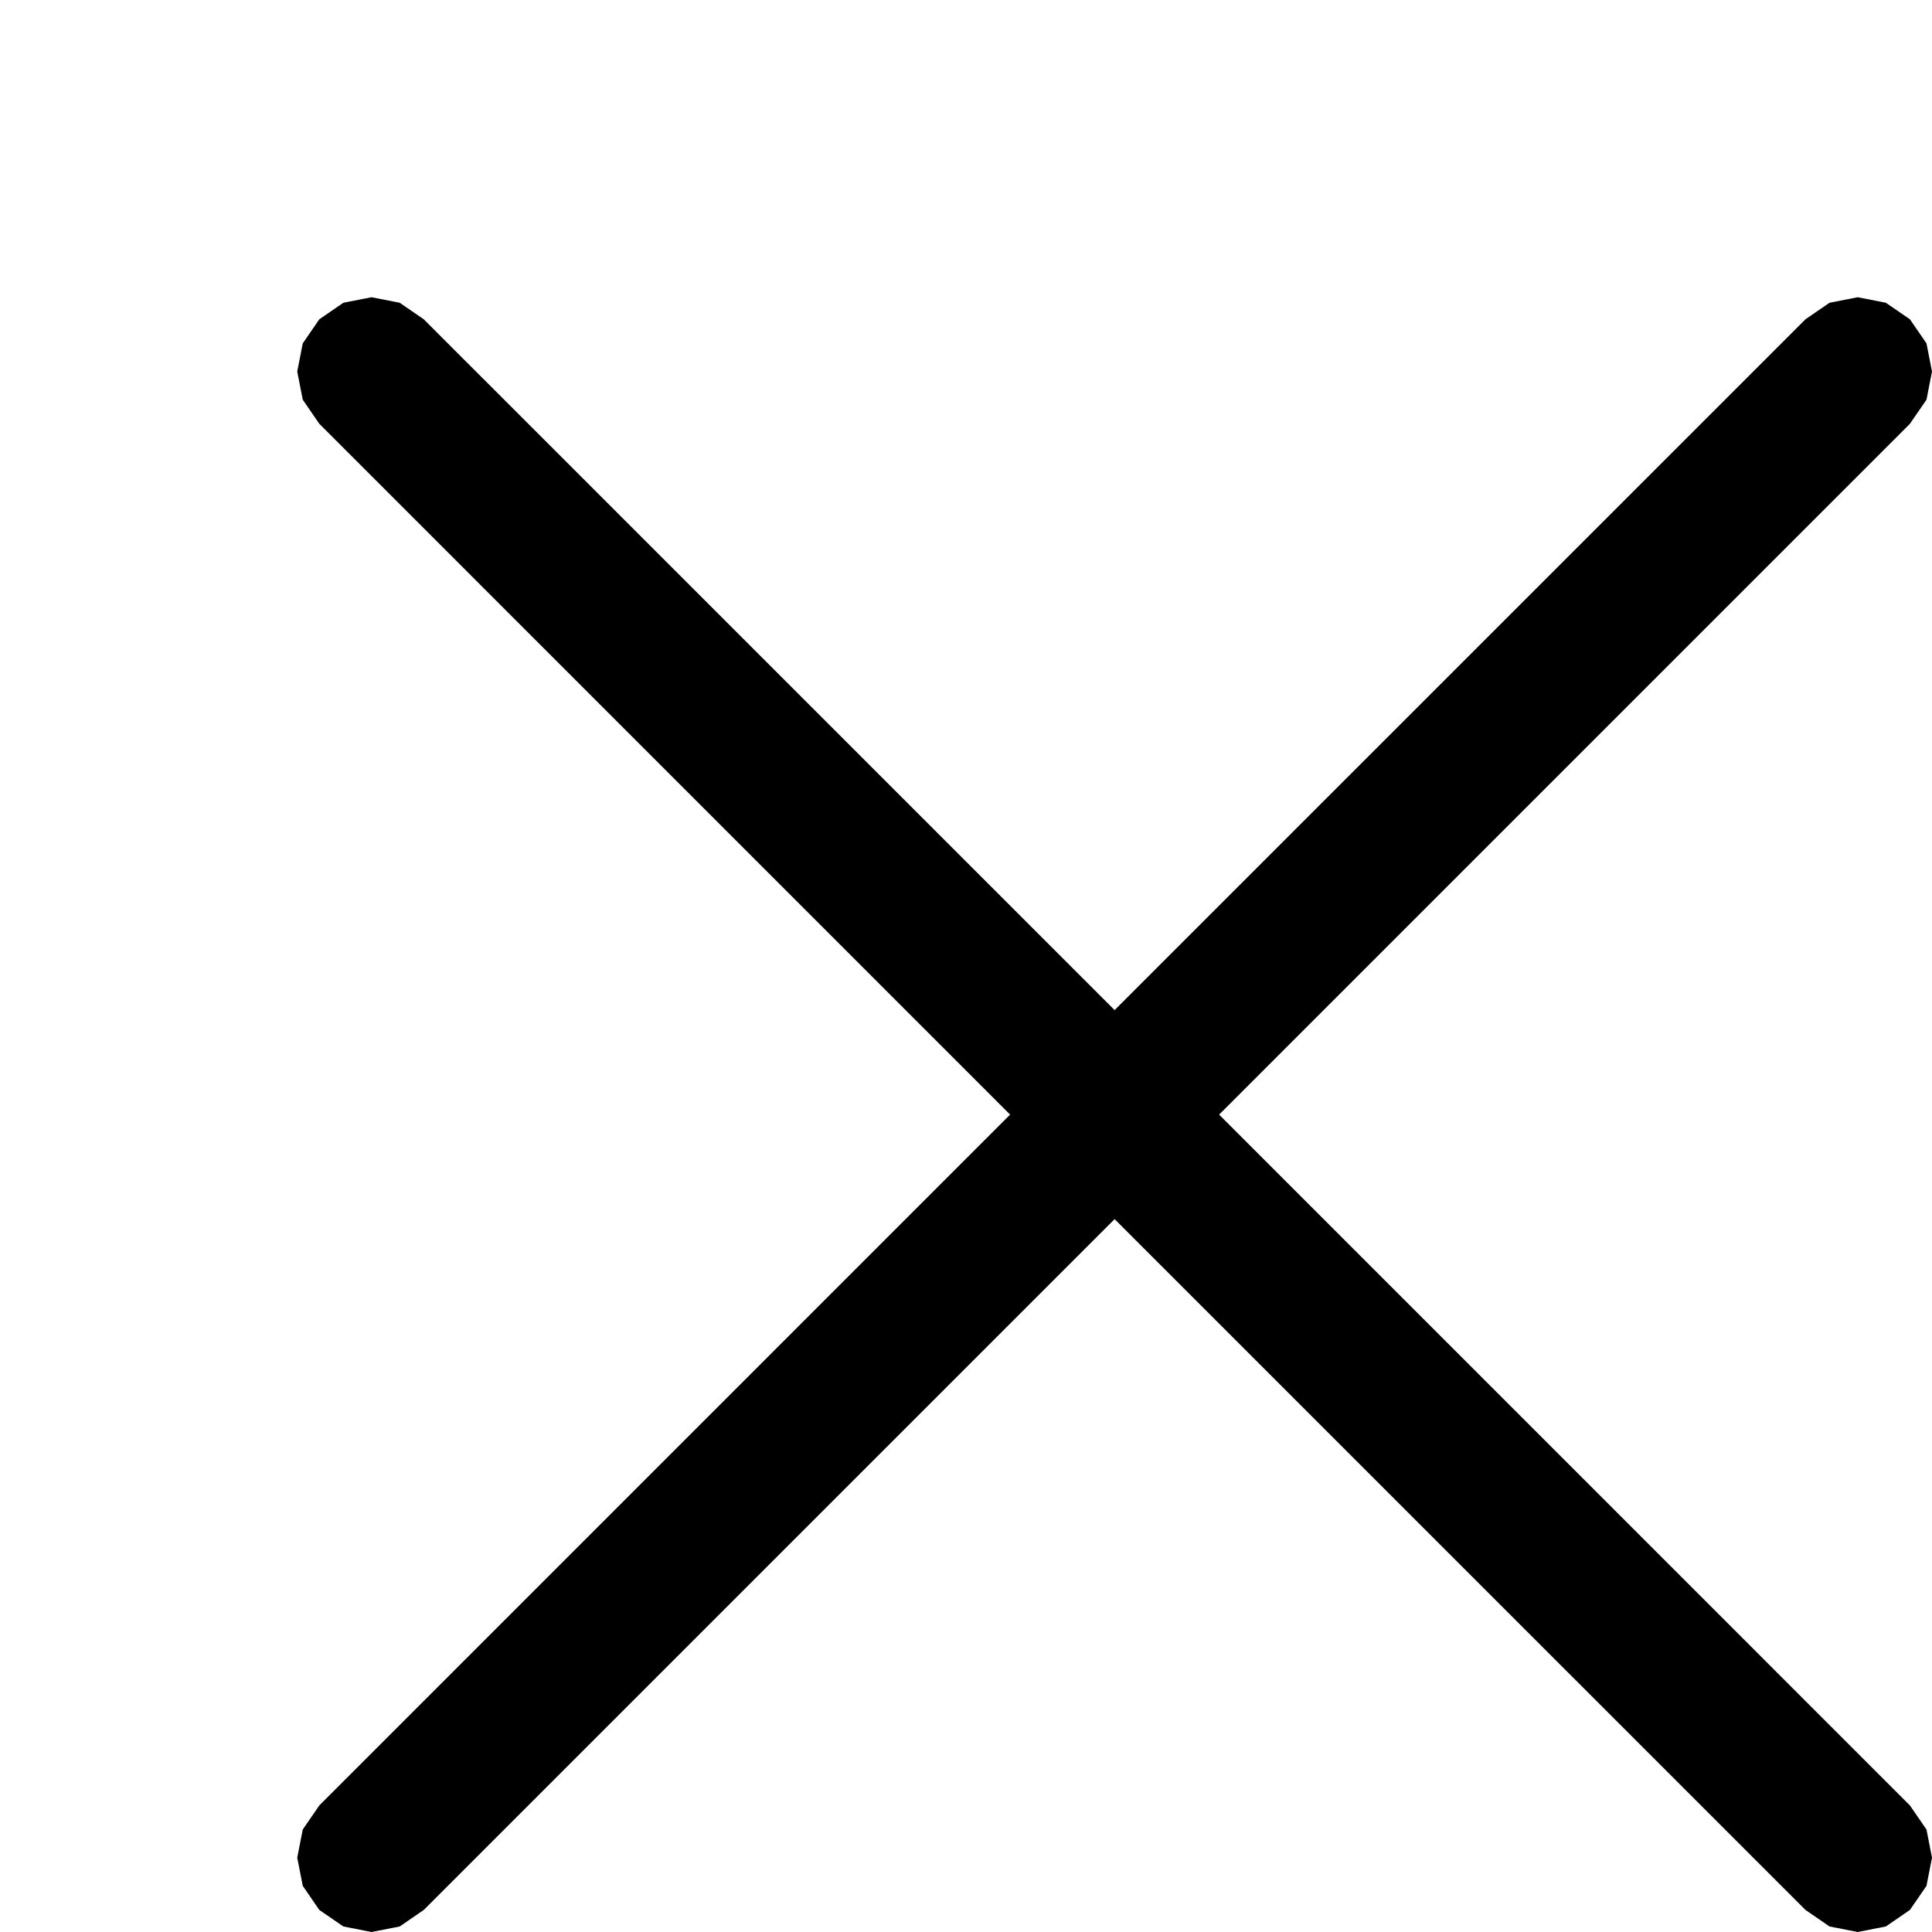
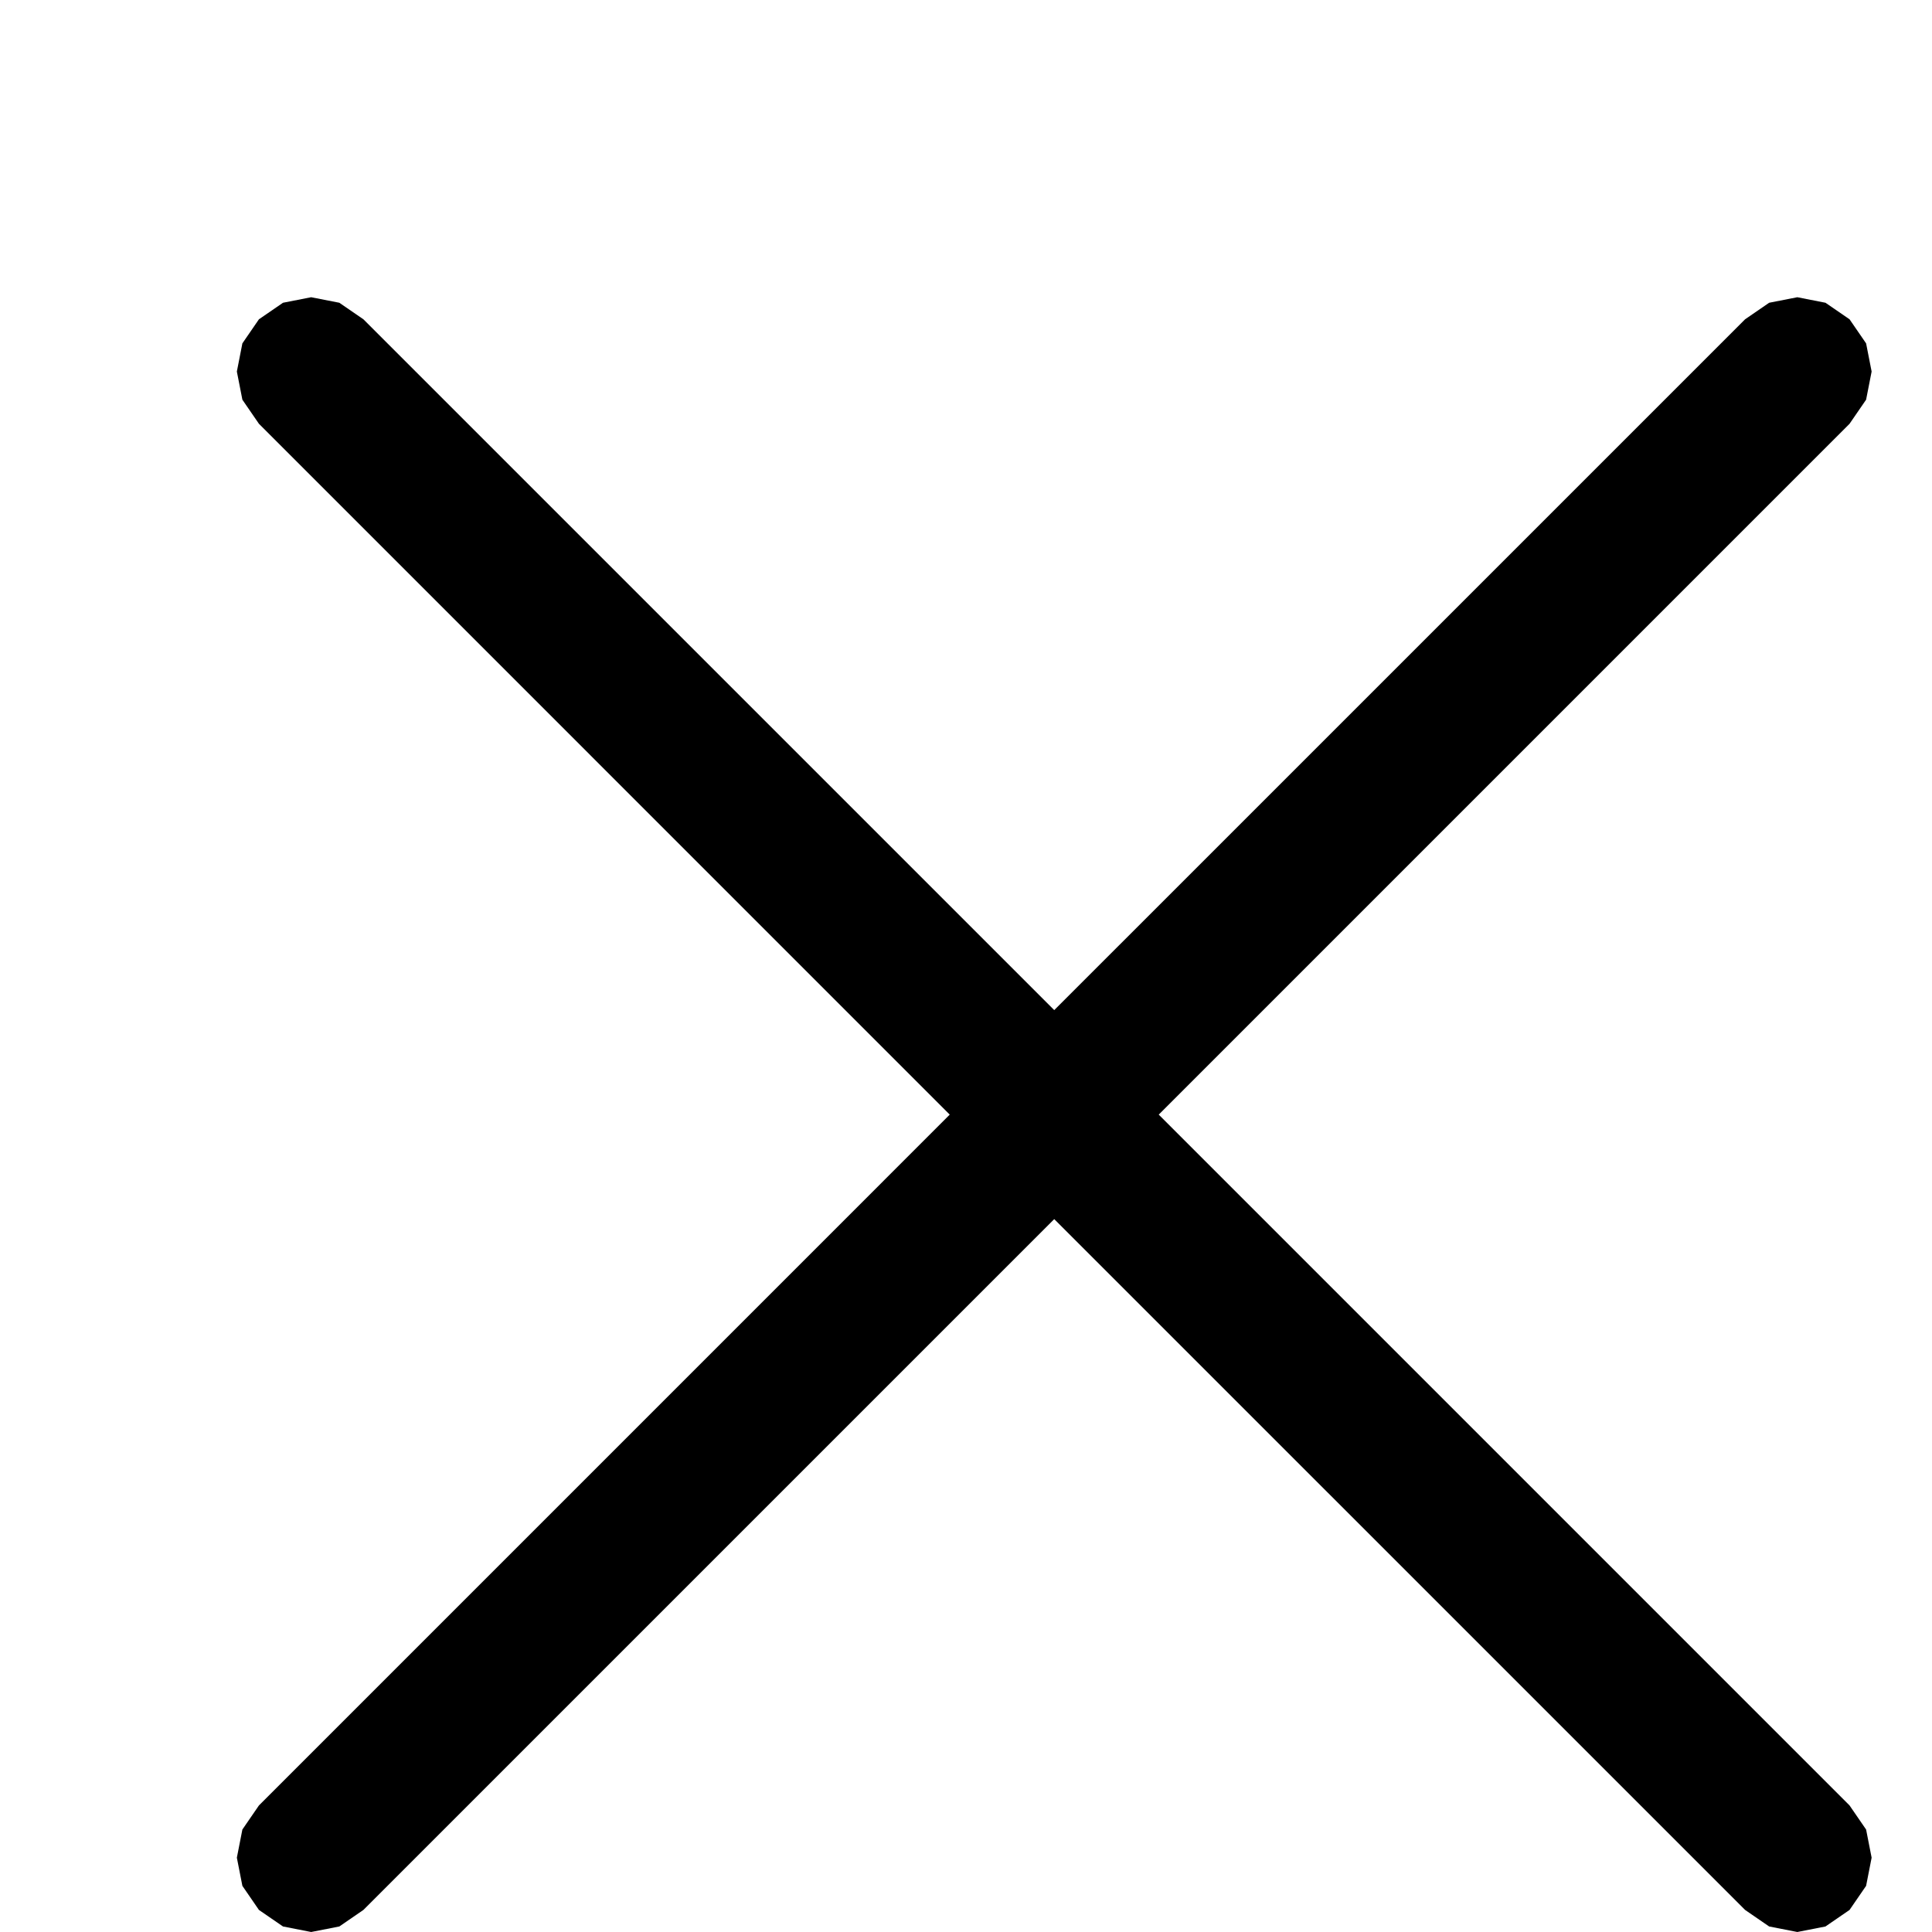
<svg xmlns="http://www.w3.org/2000/svg" height="16" width="16" viewBox="0 0 16 16">
  <g>
-     <path id="path1" transform="rotate(0,8,8) translate(0,0) scale(0.2051282,0.2051282)  " fill="#000000" d="M15,12L16.137,12.223 17.109,12.891 45,40.781 72.891,12.891 73.863,12.223 75,12 76.137,12.223 77.109,12.891 77.777,13.863 78,15 77.777,16.137 77.109,17.109 49.219,45 77.109,72.891 77.777,73.863 78,75 77.777,76.137 77.109,77.109 76.137,77.777 75,78 73.863,77.777 72.891,77.109 45,49.219 17.109,77.109 16.137,77.777 15,78 13.863,77.777 12.891,77.109 12.223,76.137 12,75 12.223,73.863 12.891,72.891 40.781,45 12.891,17.109 12.223,16.137 12,15 12.223,13.863 12.891,12.891 13.863,12.223 15,12z" />
+     <path id="path1" transform="rotate(0,8,8) translate(-0.5,0) scale(0.2051282,0.2051282)  " fill="#000000" d="M15,12L16.137,12.223 17.109,12.891 45,40.781 72.891,12.891 73.863,12.223 75,12 76.137,12.223 77.109,12.891 77.777,13.863 78,15 77.777,16.137 77.109,17.109 49.219,45 77.109,72.891 77.777,73.863 78,75 77.777,76.137 77.109,77.109 76.137,77.777 75,78 73.863,77.777 72.891,77.109 45,49.219 17.109,77.109 16.137,77.777 15,78 13.863,77.777 12.891,77.109 12.223,76.137 12,75 12.223,73.863 12.891,72.891 40.781,45 12.891,17.109 12.223,16.137 12,15 12.223,13.863 12.891,12.891 13.863,12.223 15,12z" />
  </g>
</svg>
